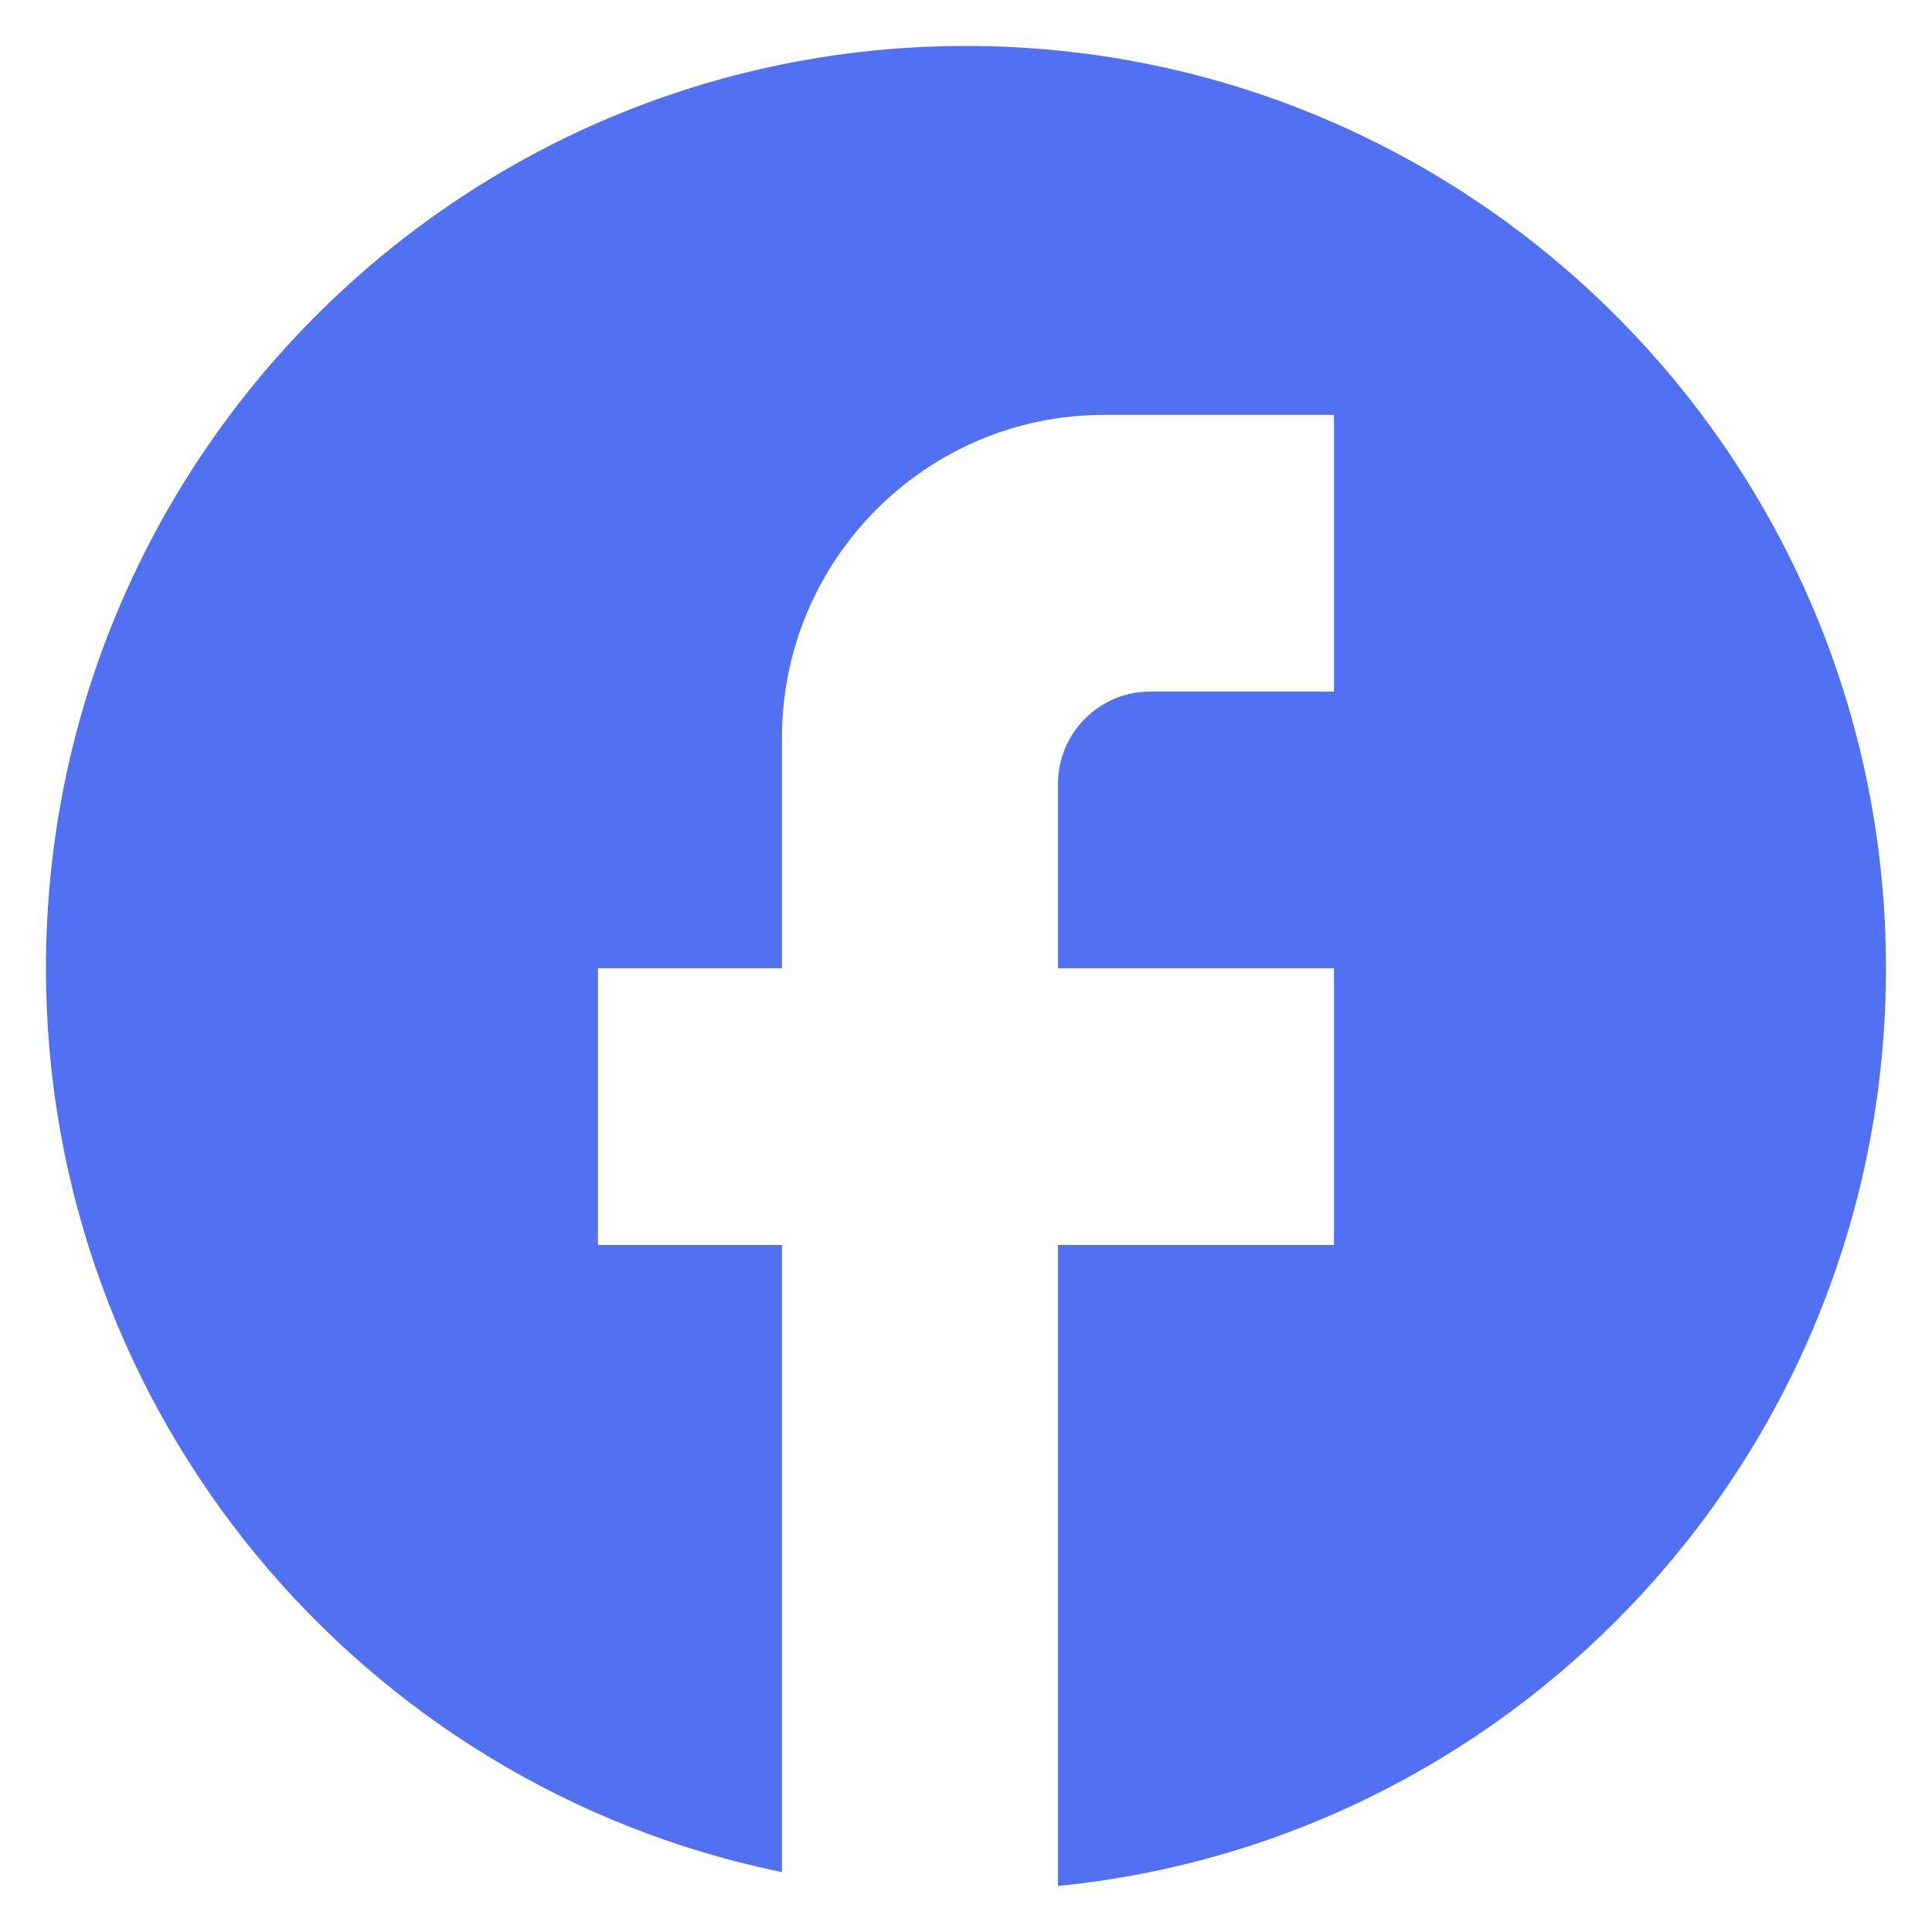
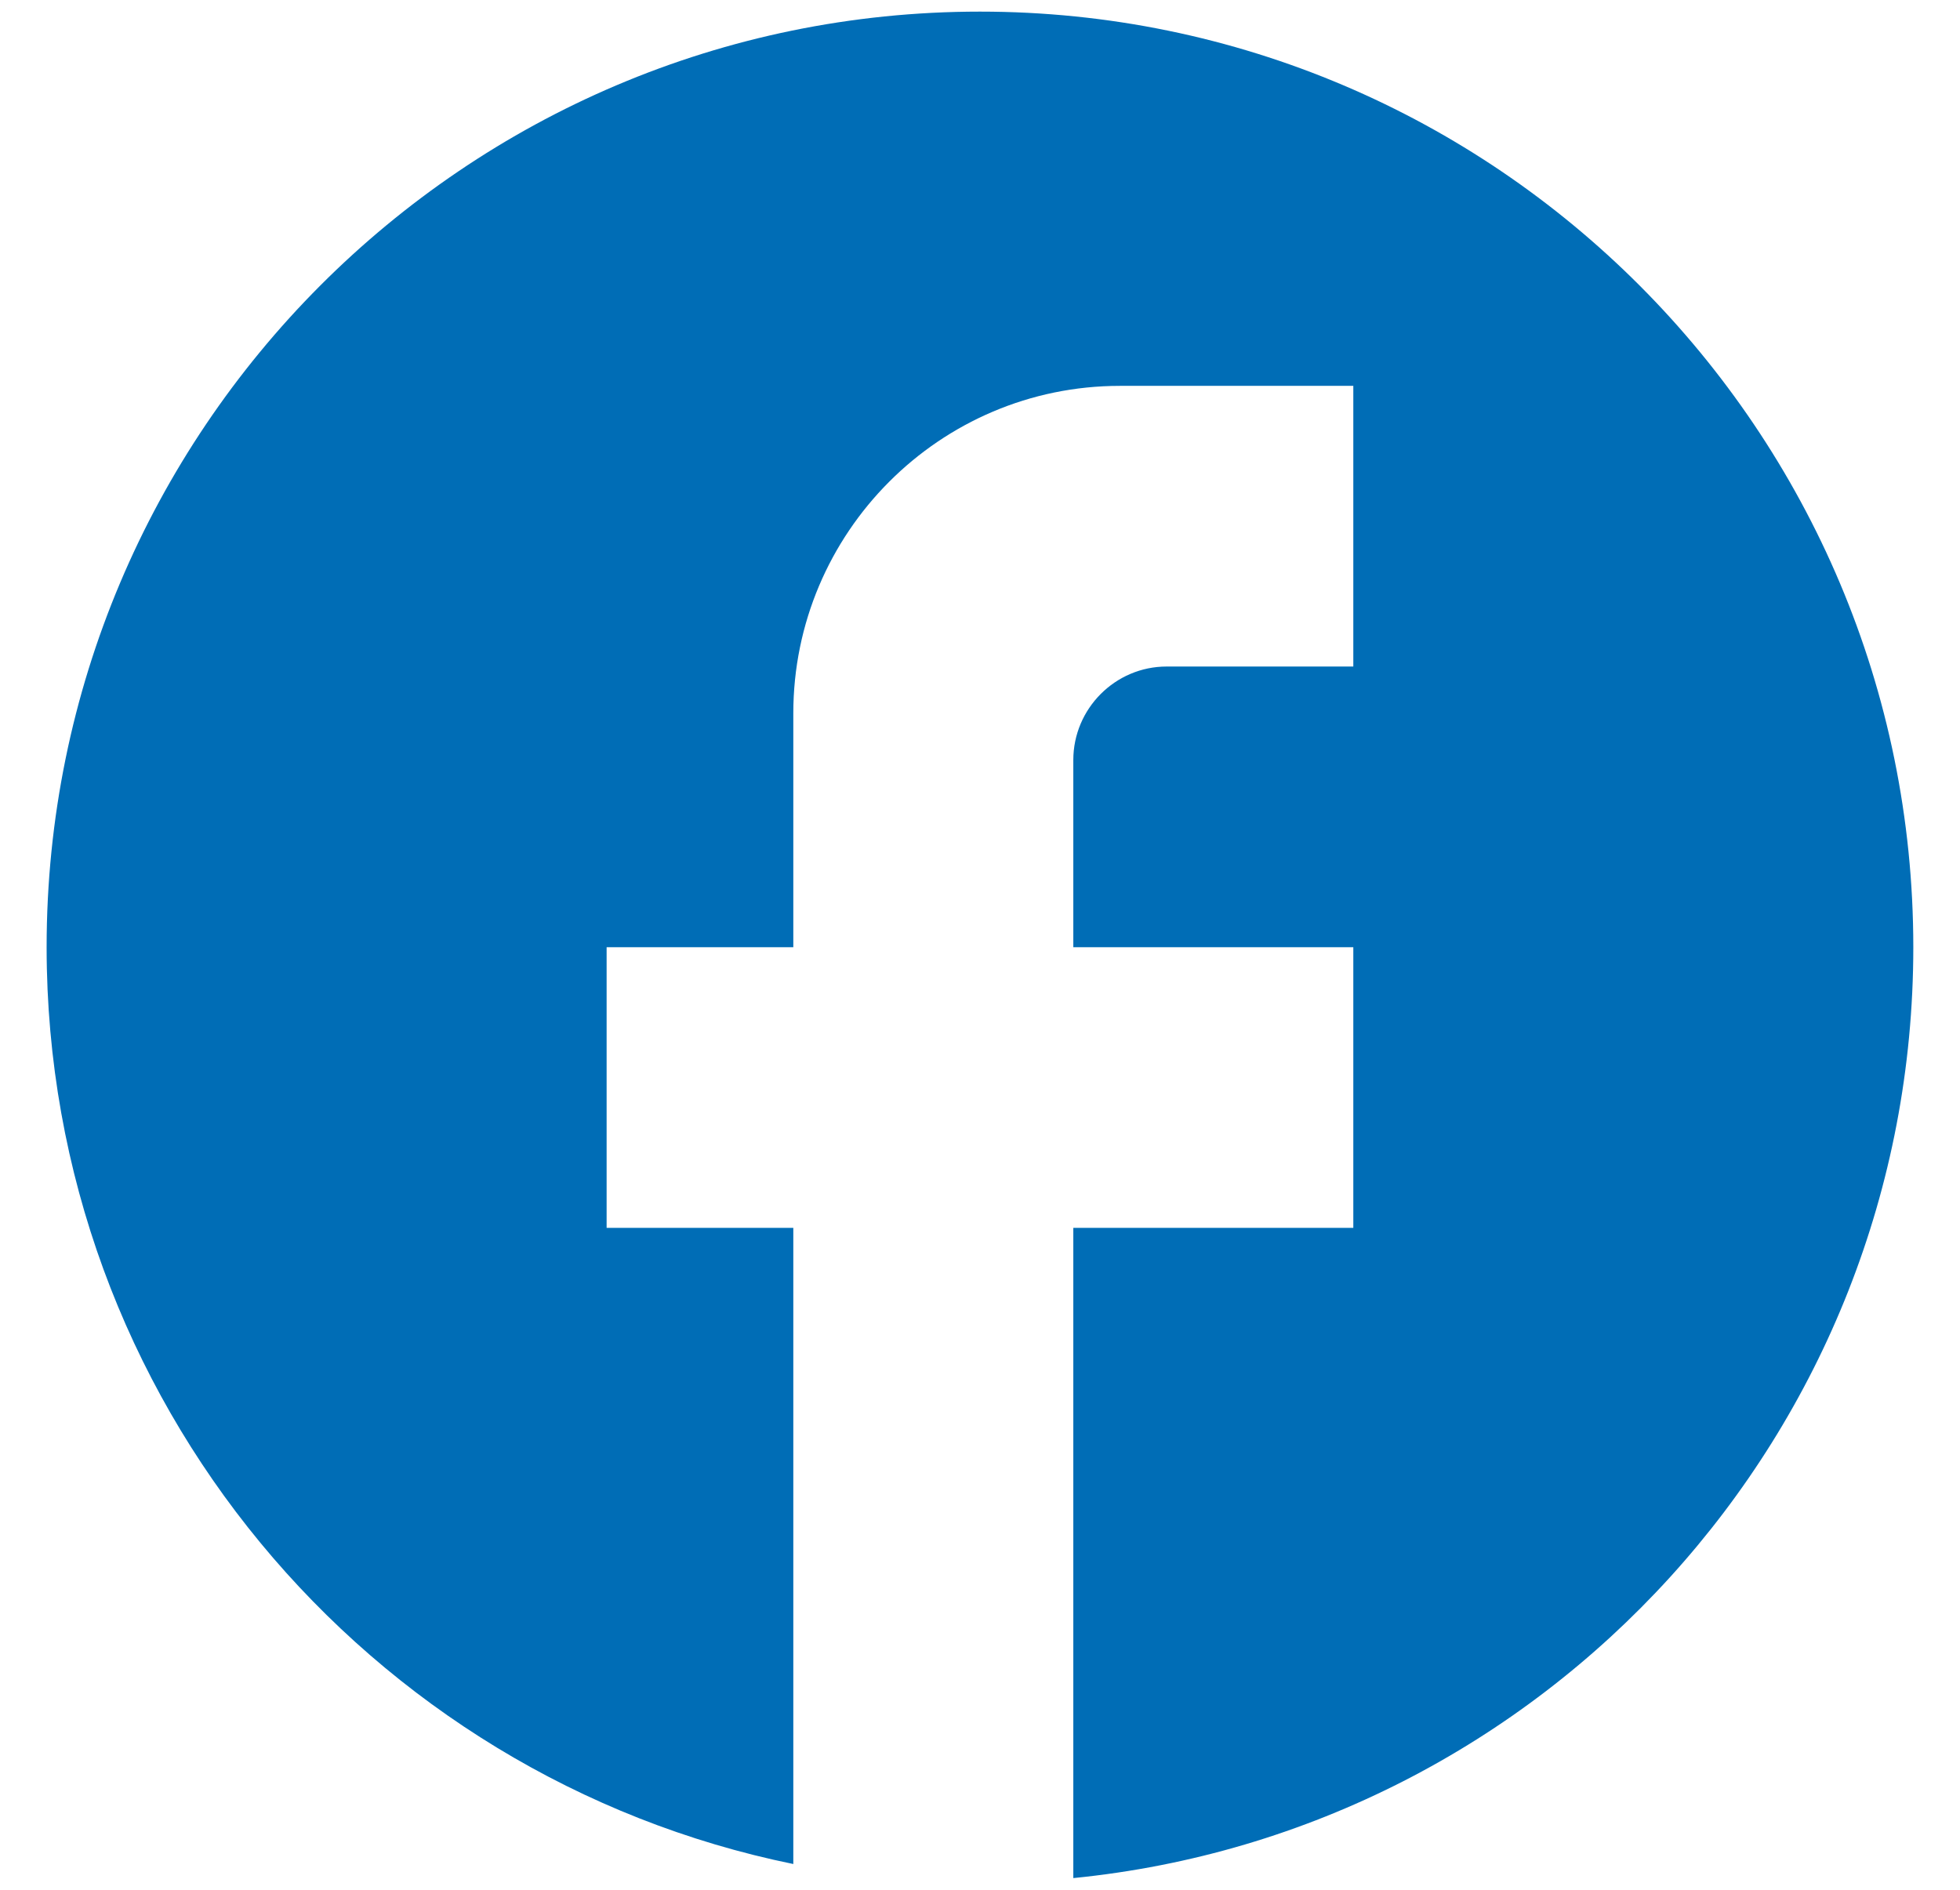
- <svg xmlns="http://www.w3.org/2000/svg" width="28" height="28" viewBox="0 0 28 28" fill="none">
-   <path d="M27.333 14.033C27.333 6.654 21.359 0.666 13.999 0.666C6.639 0.666 0.666 6.654 0.666 14.033C0.666 20.502 5.253 25.889 11.333 27.132V18.043H8.666V14.033H11.333V10.691C11.333 8.111 13.426 6.013 15.999 6.013H19.333V10.023H16.666C15.933 10.023 15.333 10.624 15.333 11.359V14.033H19.333V18.043H15.333V27.333C22.066 26.664 27.333 20.97 27.333 14.033Z" fill="#5271F2" />
+ <svg xmlns="http://www.w3.org/2000/svg" width="28" height="27" viewBox="0 0 28 27" fill="none">
+   <path d="M27.333 13.533C27.333 6.154 21.359 0.166 13.999 0.166C6.639 0.166 0.666 6.154 0.666 13.533C0.666 20.002 5.253 25.389 11.333 26.632V17.543H8.666V13.533H11.333V10.191C11.333 7.611 13.426 5.513 15.999 5.513H19.333V9.523H16.666C15.933 9.523 15.333 10.124 15.333 10.859V13.533H19.333V17.543H15.333V26.833C22.066 26.164 27.333 20.47 27.333 13.533Z" fill="#006DB6" />
</svg>
